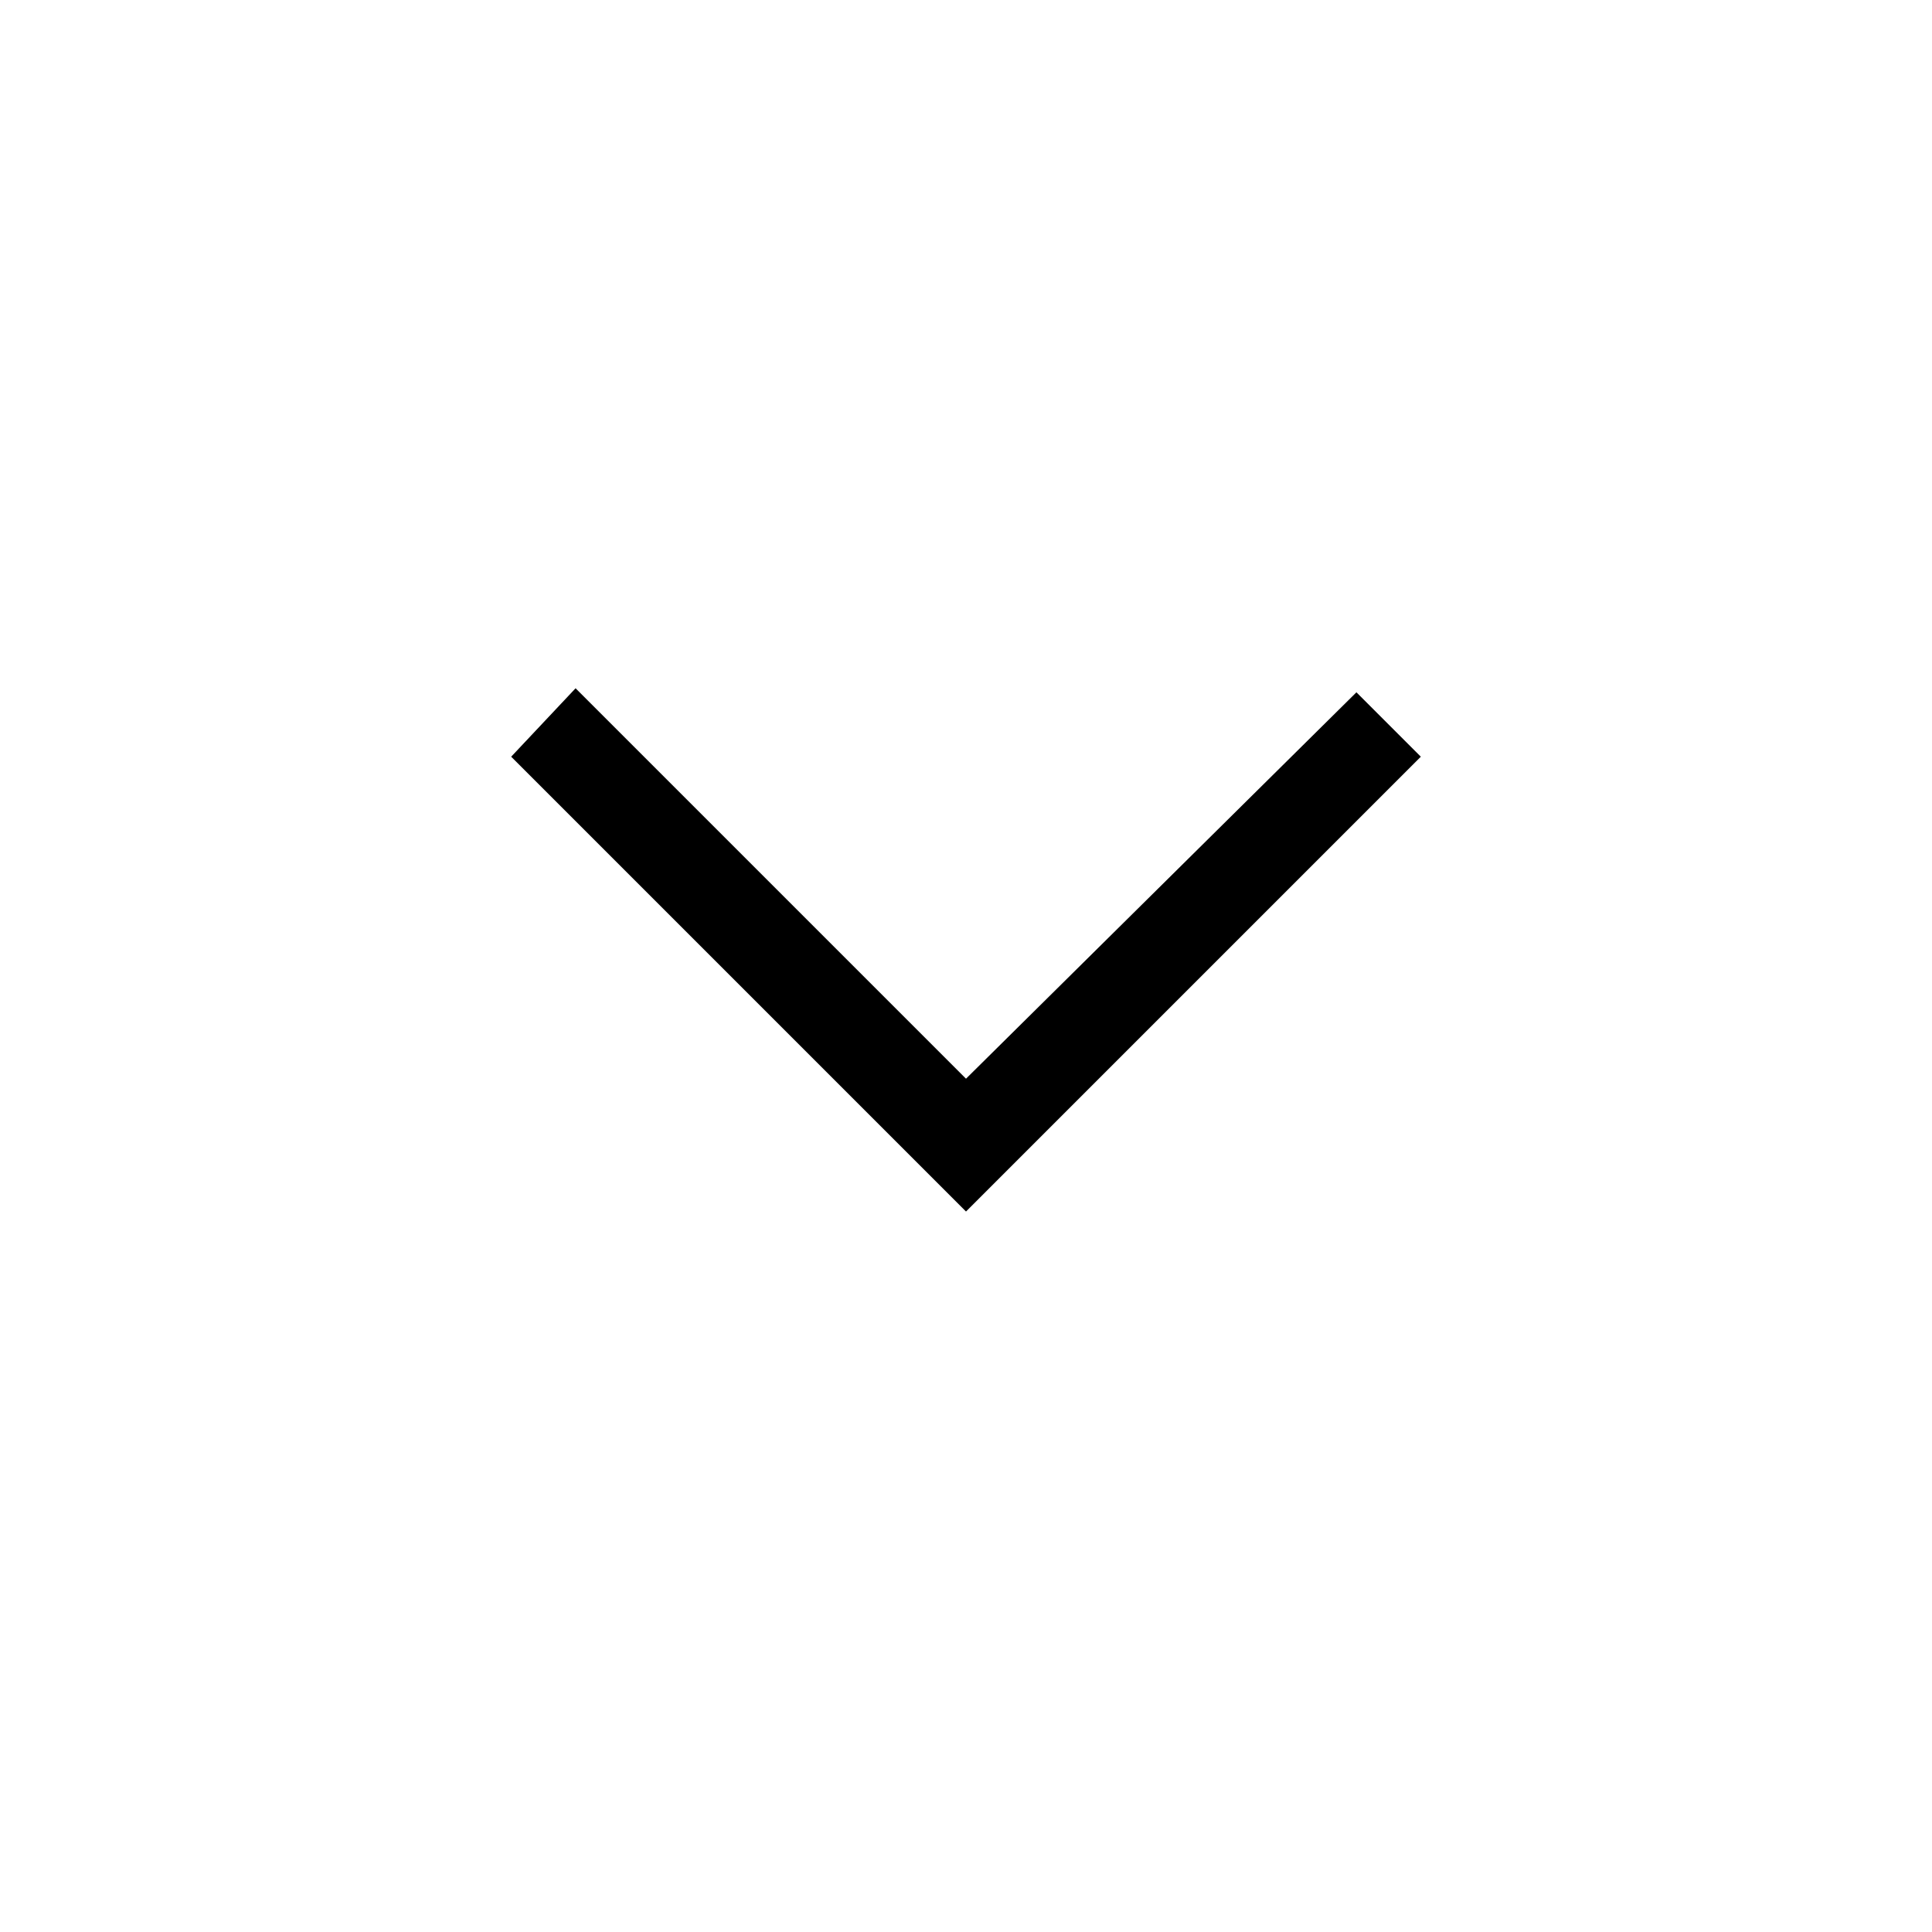
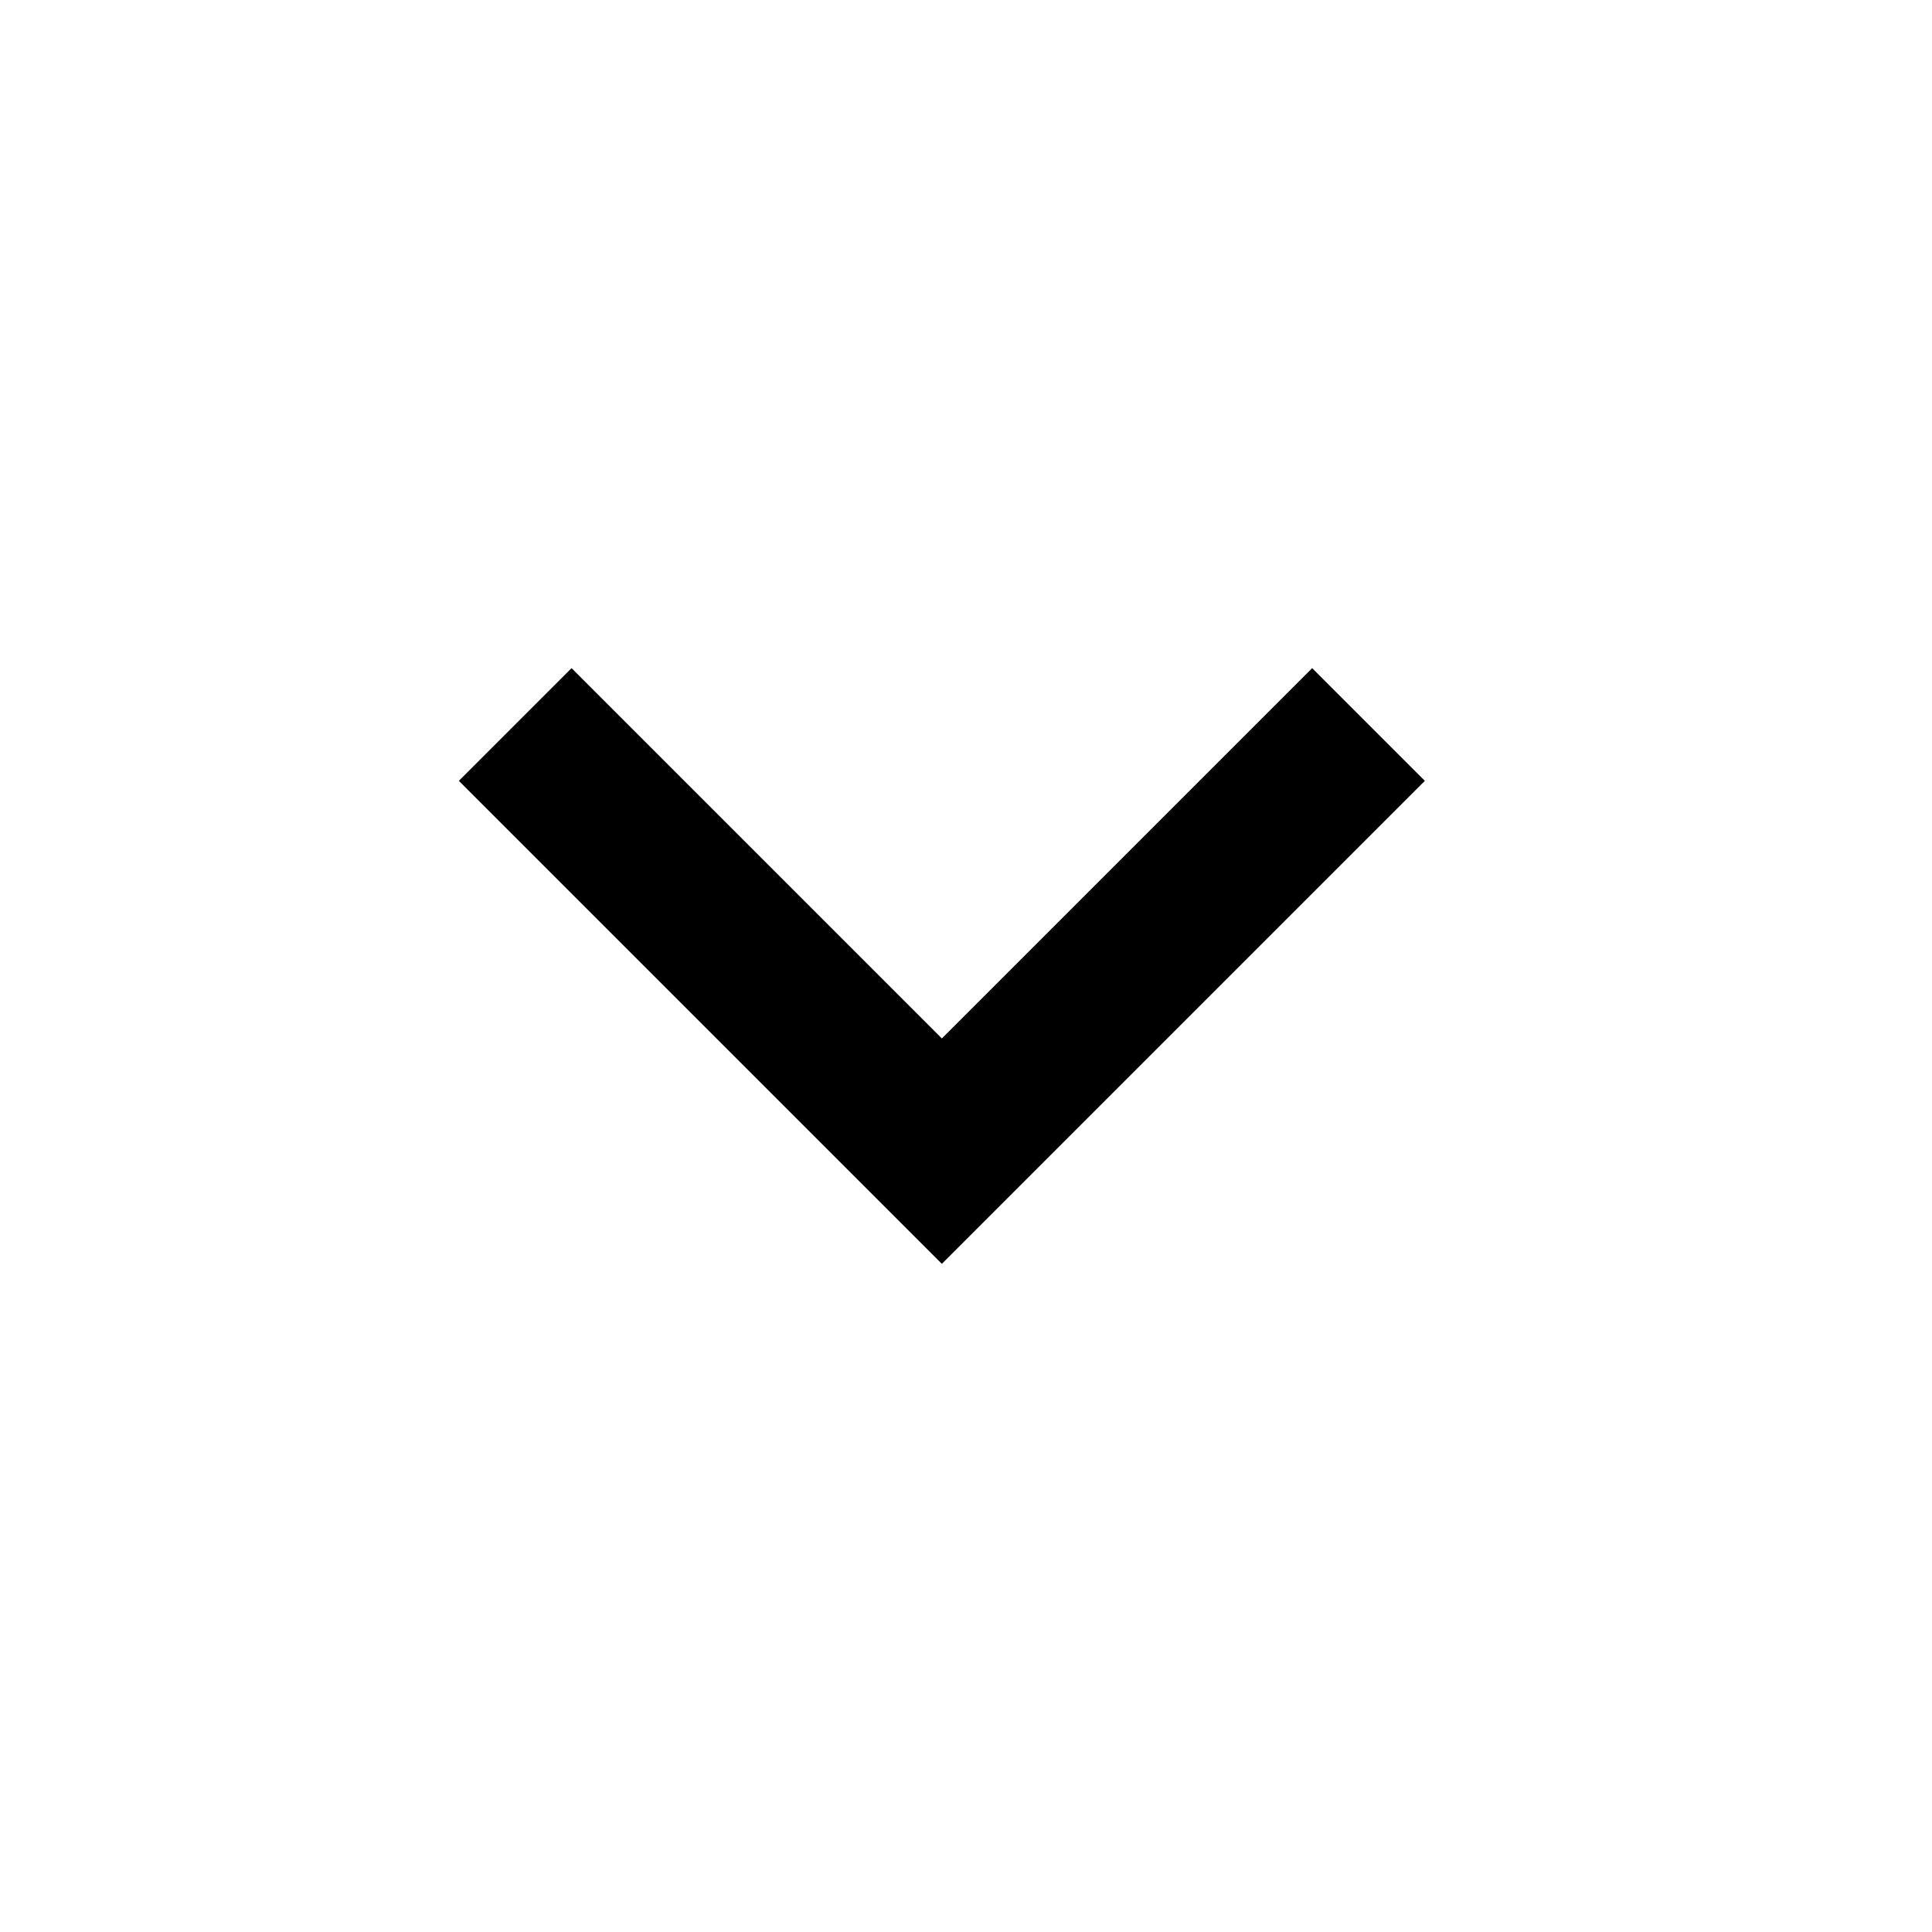
- <svg xmlns="http://www.w3.org/2000/svg" version="1.1" id="Layer_1" x="0px" y="0px" viewBox="0 0 48 48" style="enable-background:new 0 0 48 48;" xml:space="preserve">
+ <svg xmlns="http://www.w3.org/2000/svg" version="1.1" id="Layer_1" x="0px" y="0px" viewBox="0 0 24 24" style="enable-background:new 0 0 24 24;" xml:space="preserve">
  <g>
-     <polygon points="24,30.1 12.7,18.8 14.3,17.1 24,26.8 33.7,17.2 35.3,18.8  " />
+     <polygon points="11.7,12.9 16.3,8.3 17.7,9.7 11.7,15.7 5.7,9.7 7.1,8.3  " />
  </g>
</svg>
